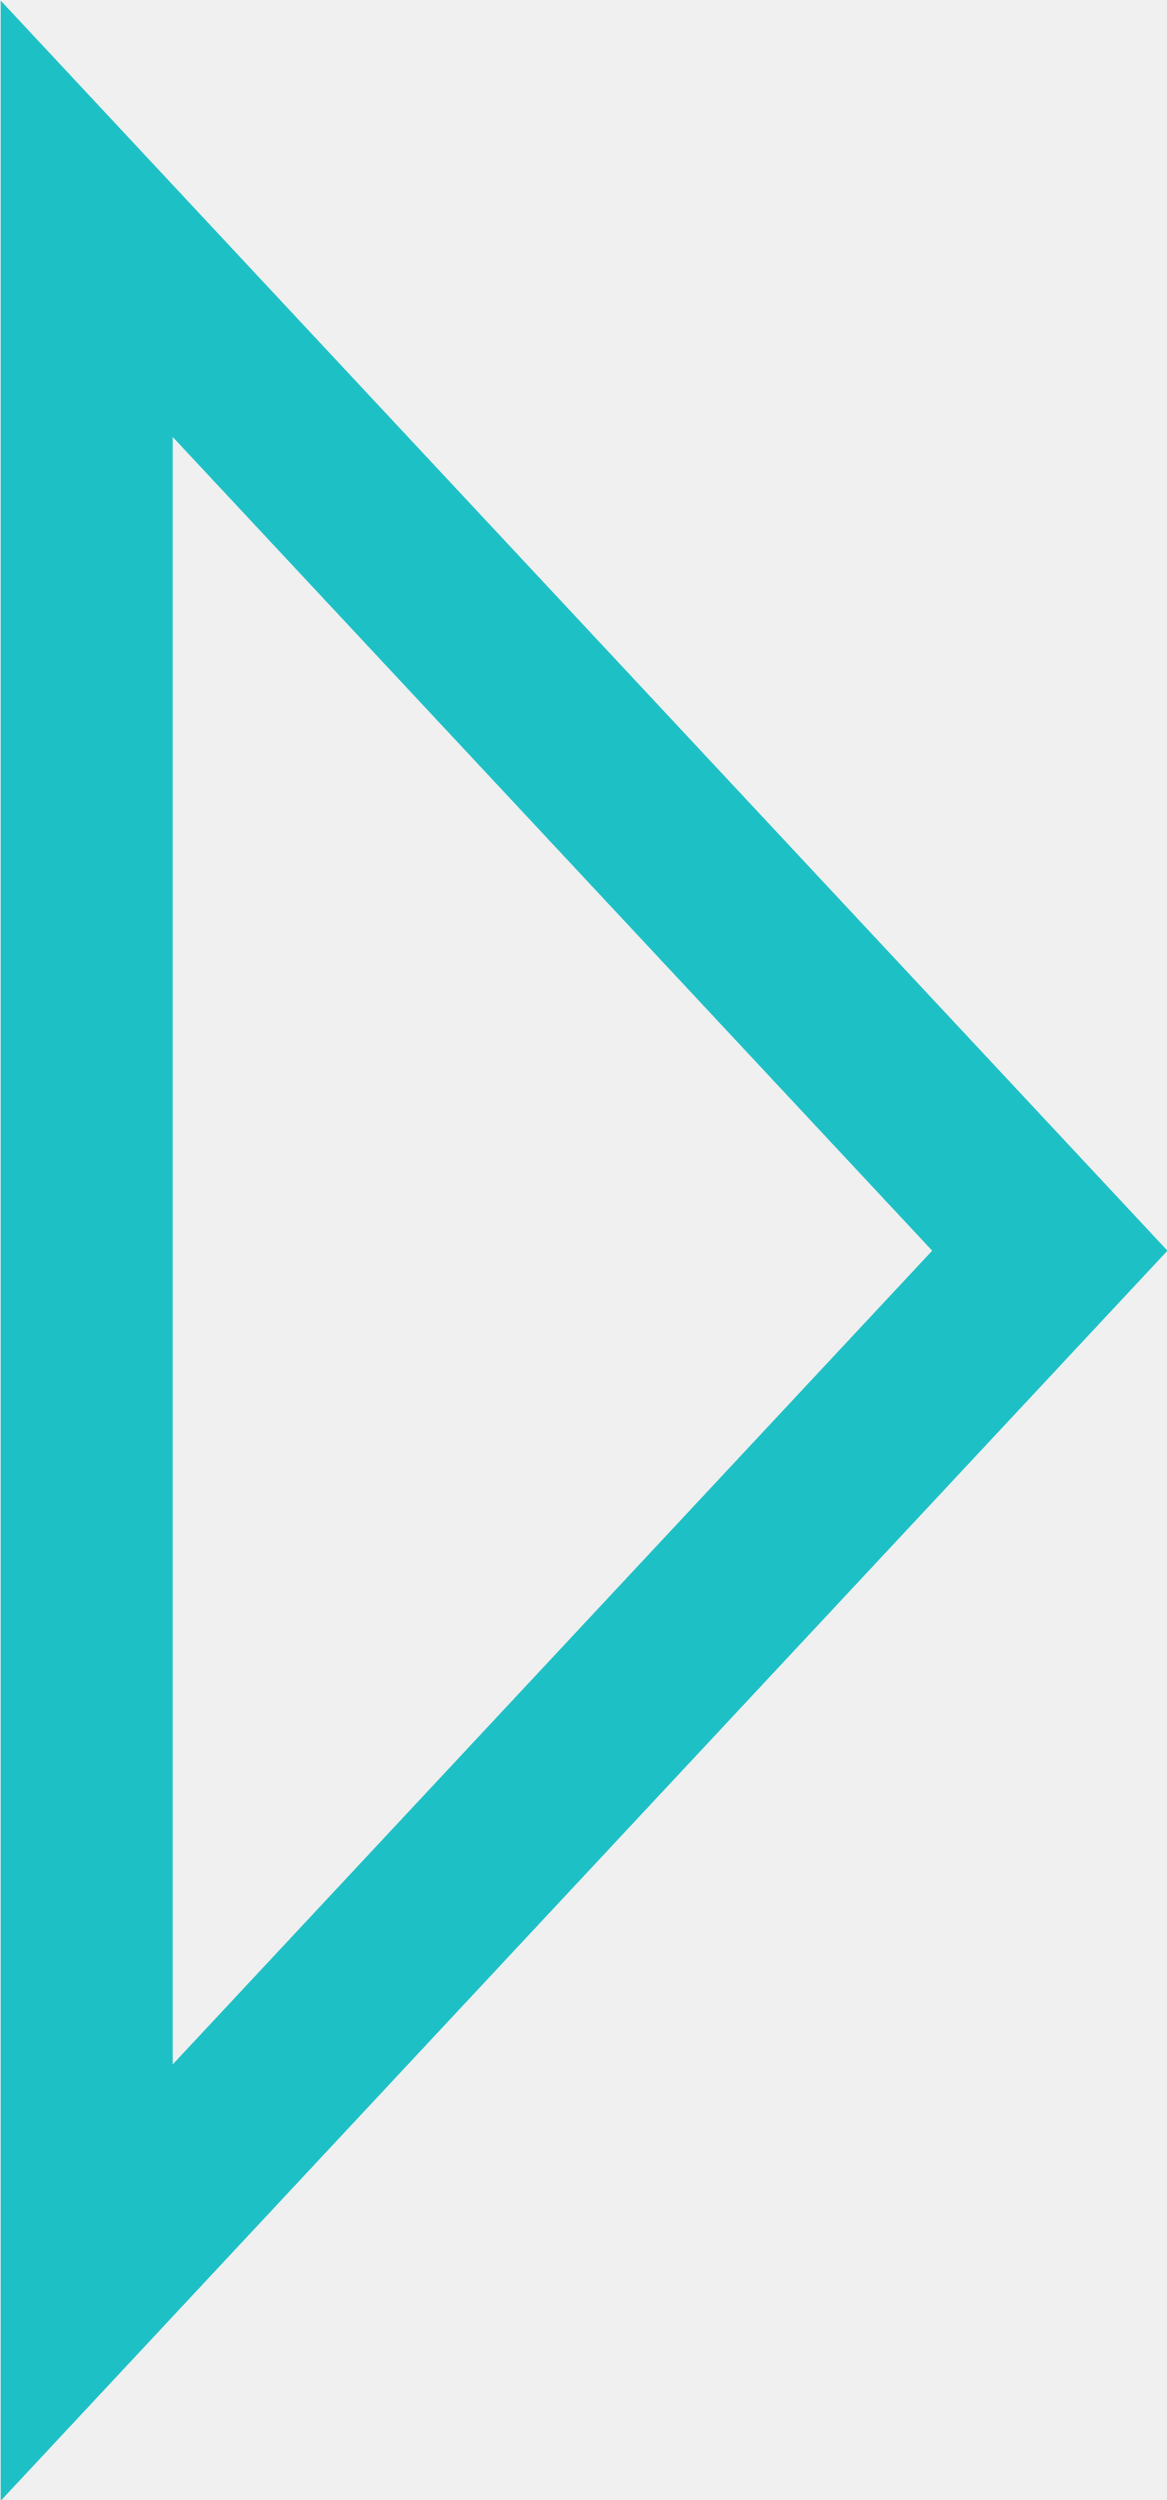
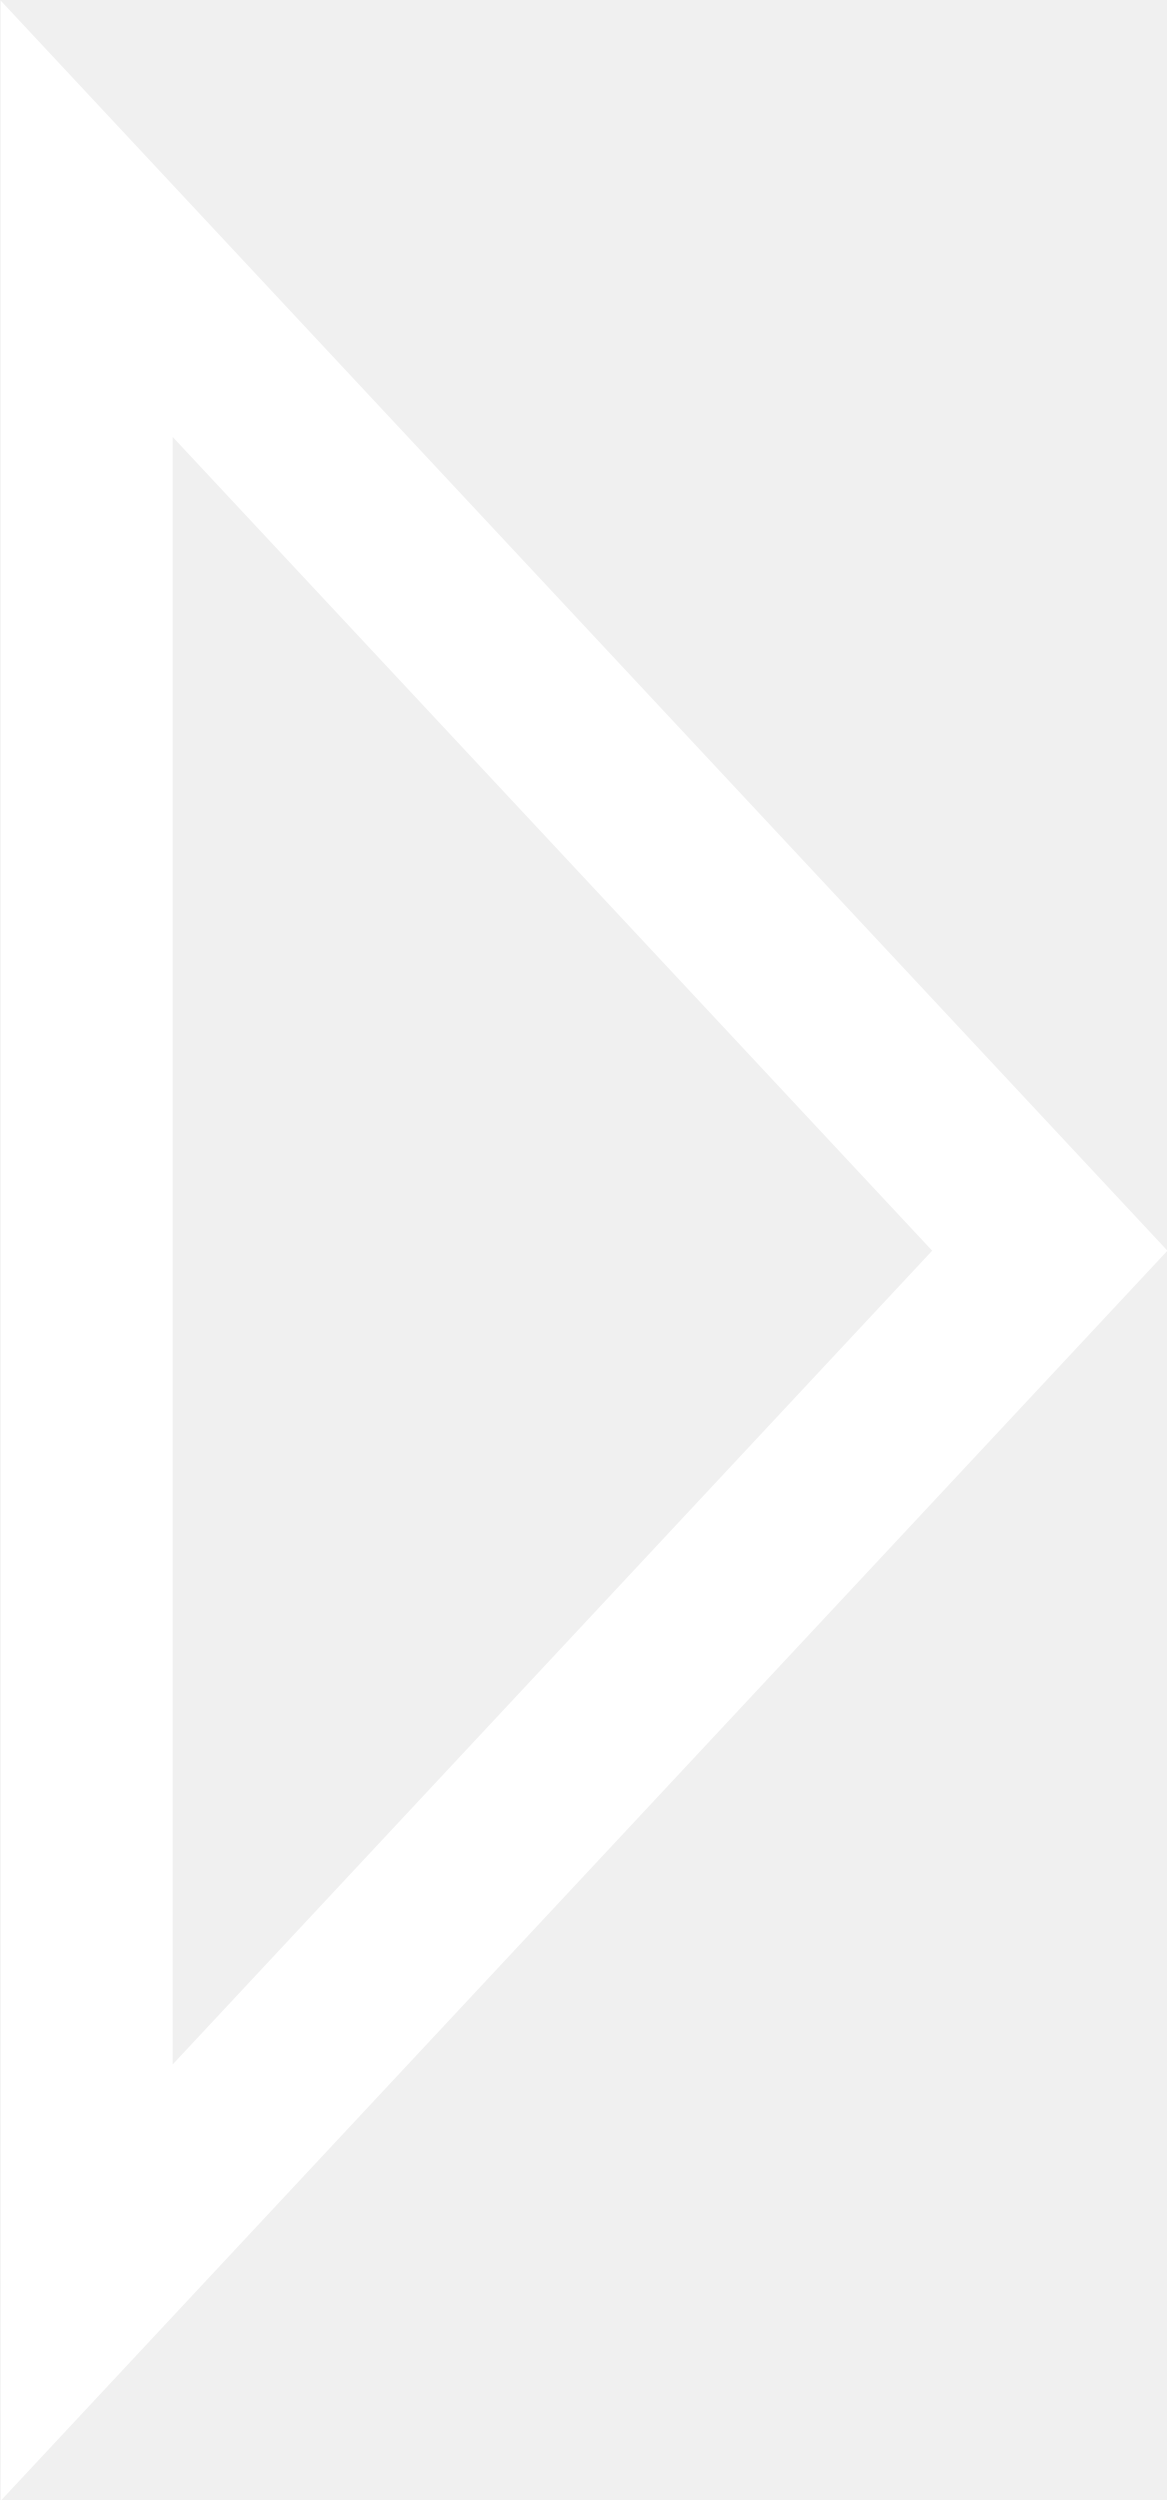
<svg xmlns="http://www.w3.org/2000/svg" viewBox="0 0 8.48 18.17">
  <defs>
-     <style>.cls-1{fill:none;stroke:#1dc0c5;stroke-miterlimit:10;stroke-width:1.25px;}</style>
+     <style>.cls-1{fill:none;stroke:#ffffff;stroke-miterlimit:10;stroke-width:1.25px;}</style>
  </defs>
  <g id="Layer_2" data-name="Layer 2">
    <g id="Layer_1-2" data-name="Layer 1">
      <polygon class="cls-1" points="7.63 9.09 0.63 1.59 0.63 16.59 7.63 9.09" />
    </g>
  </g>
</svg>
